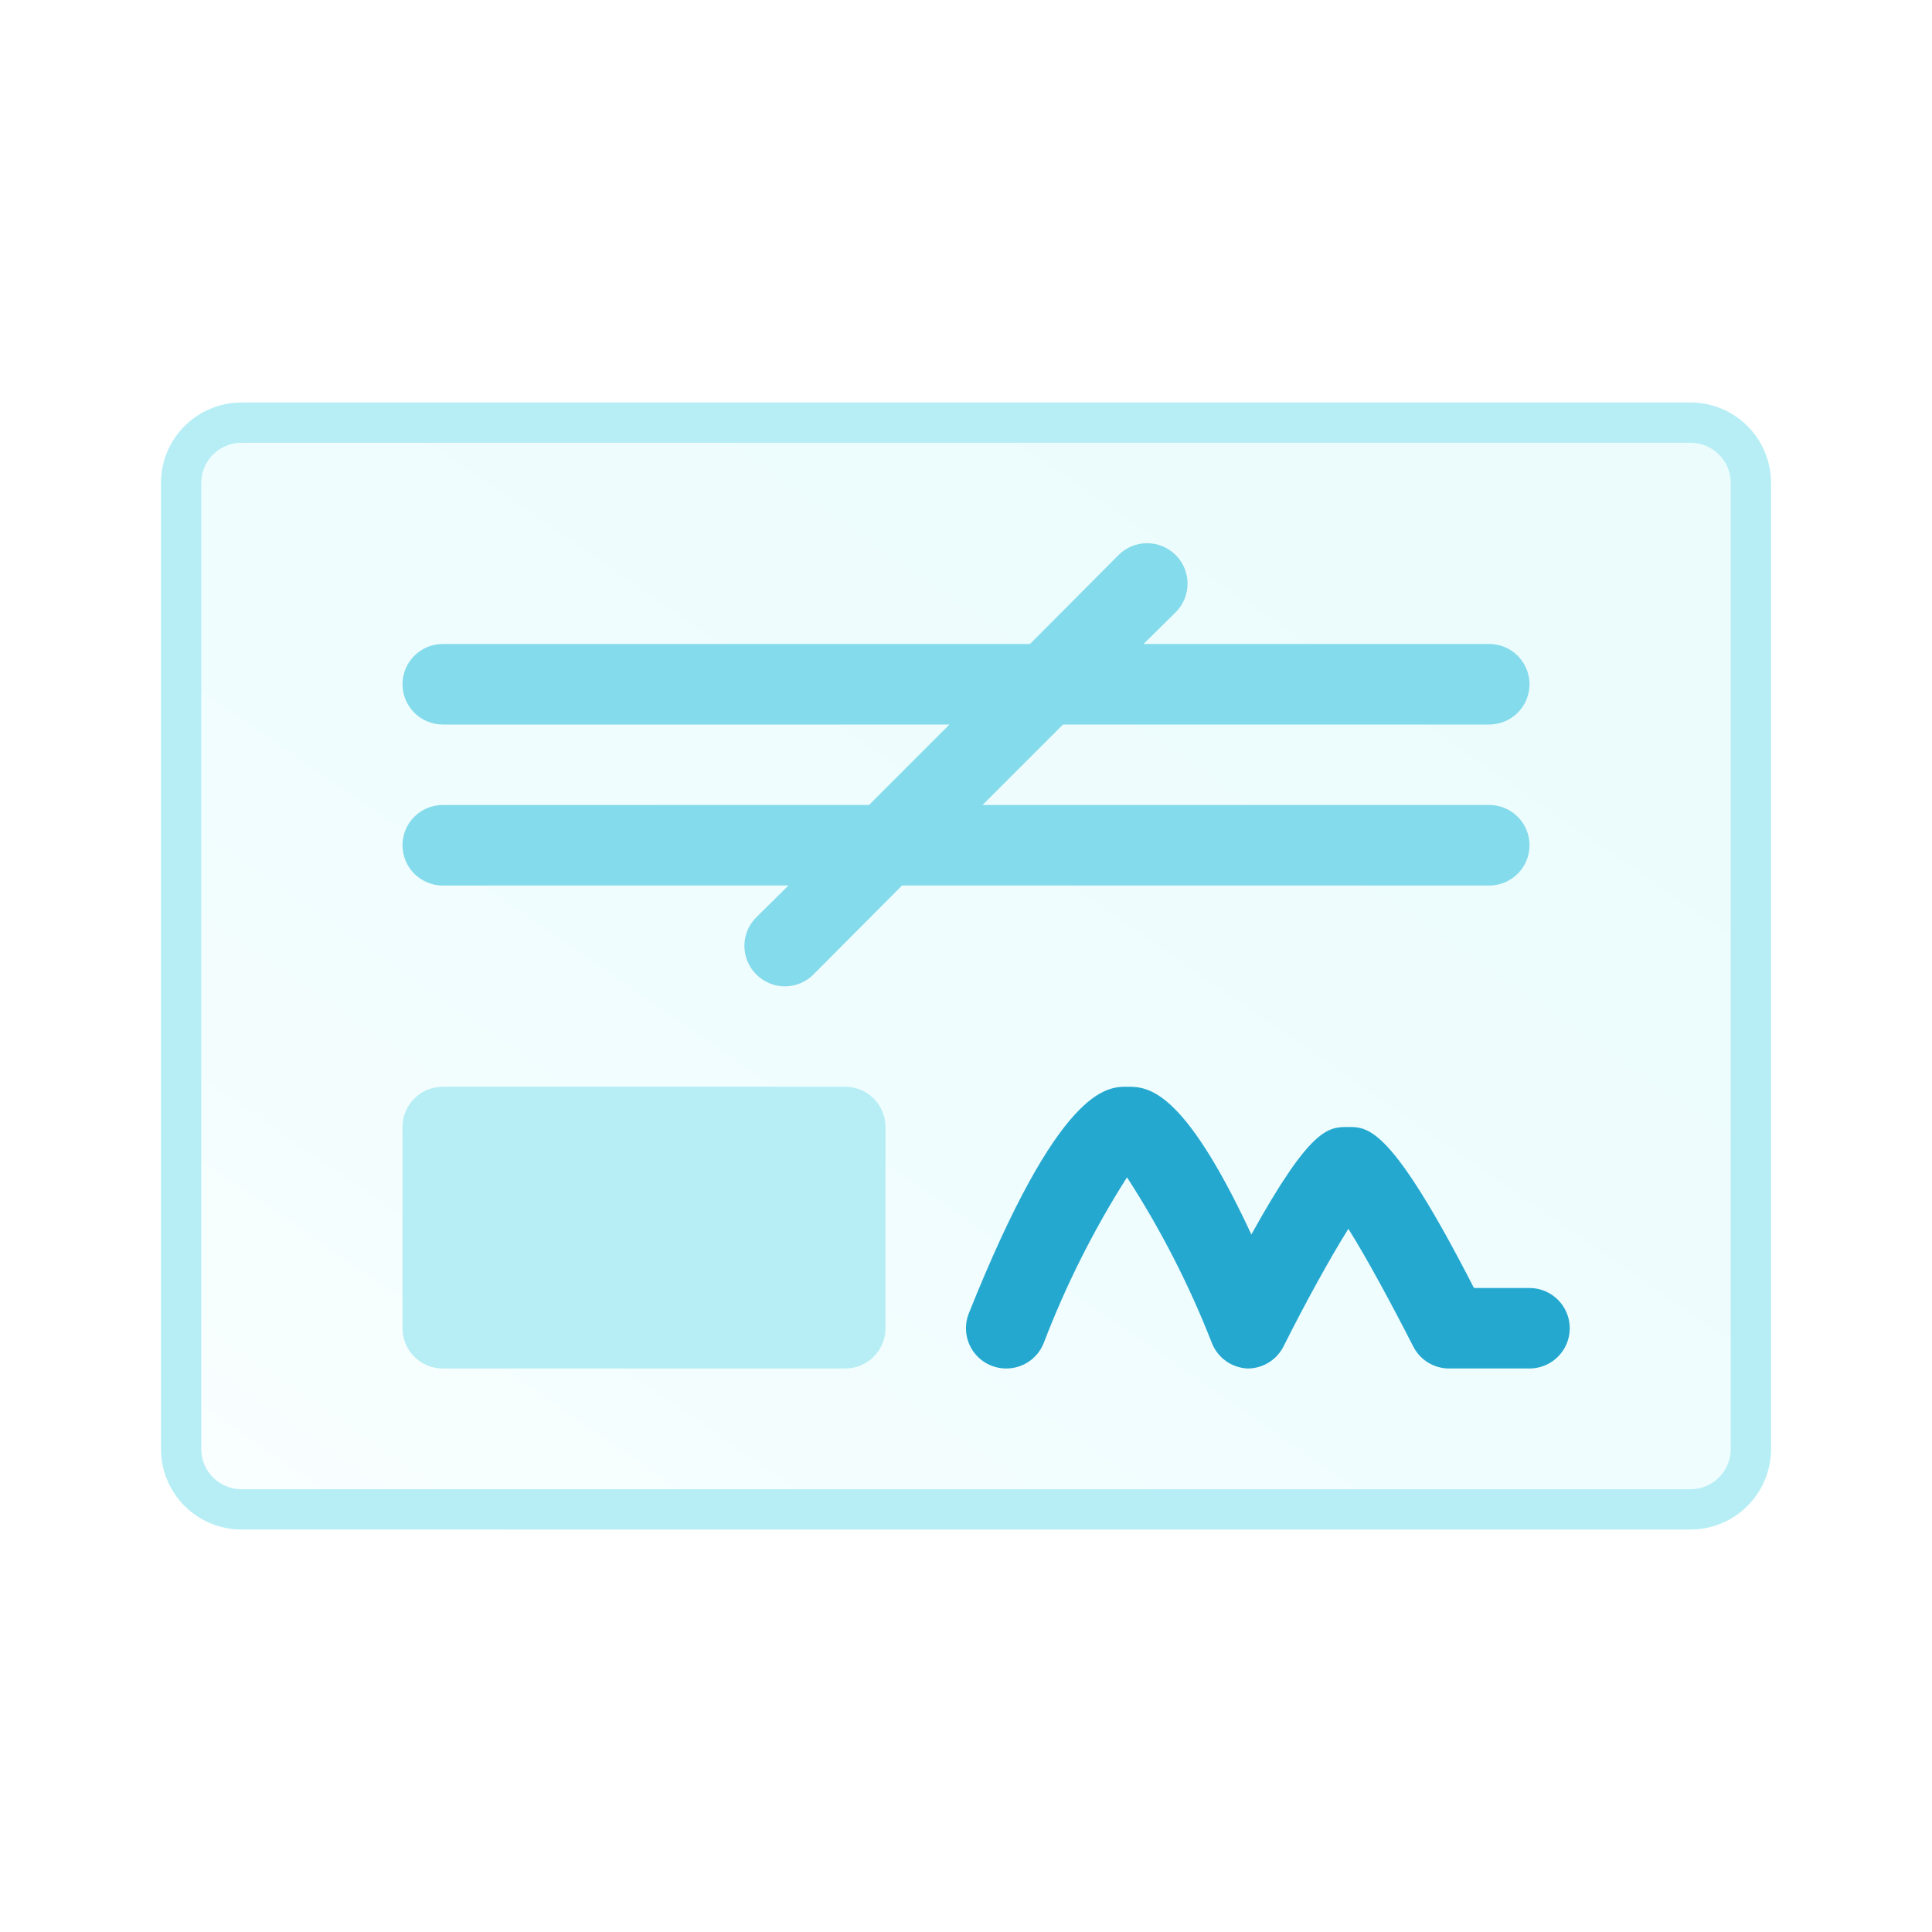
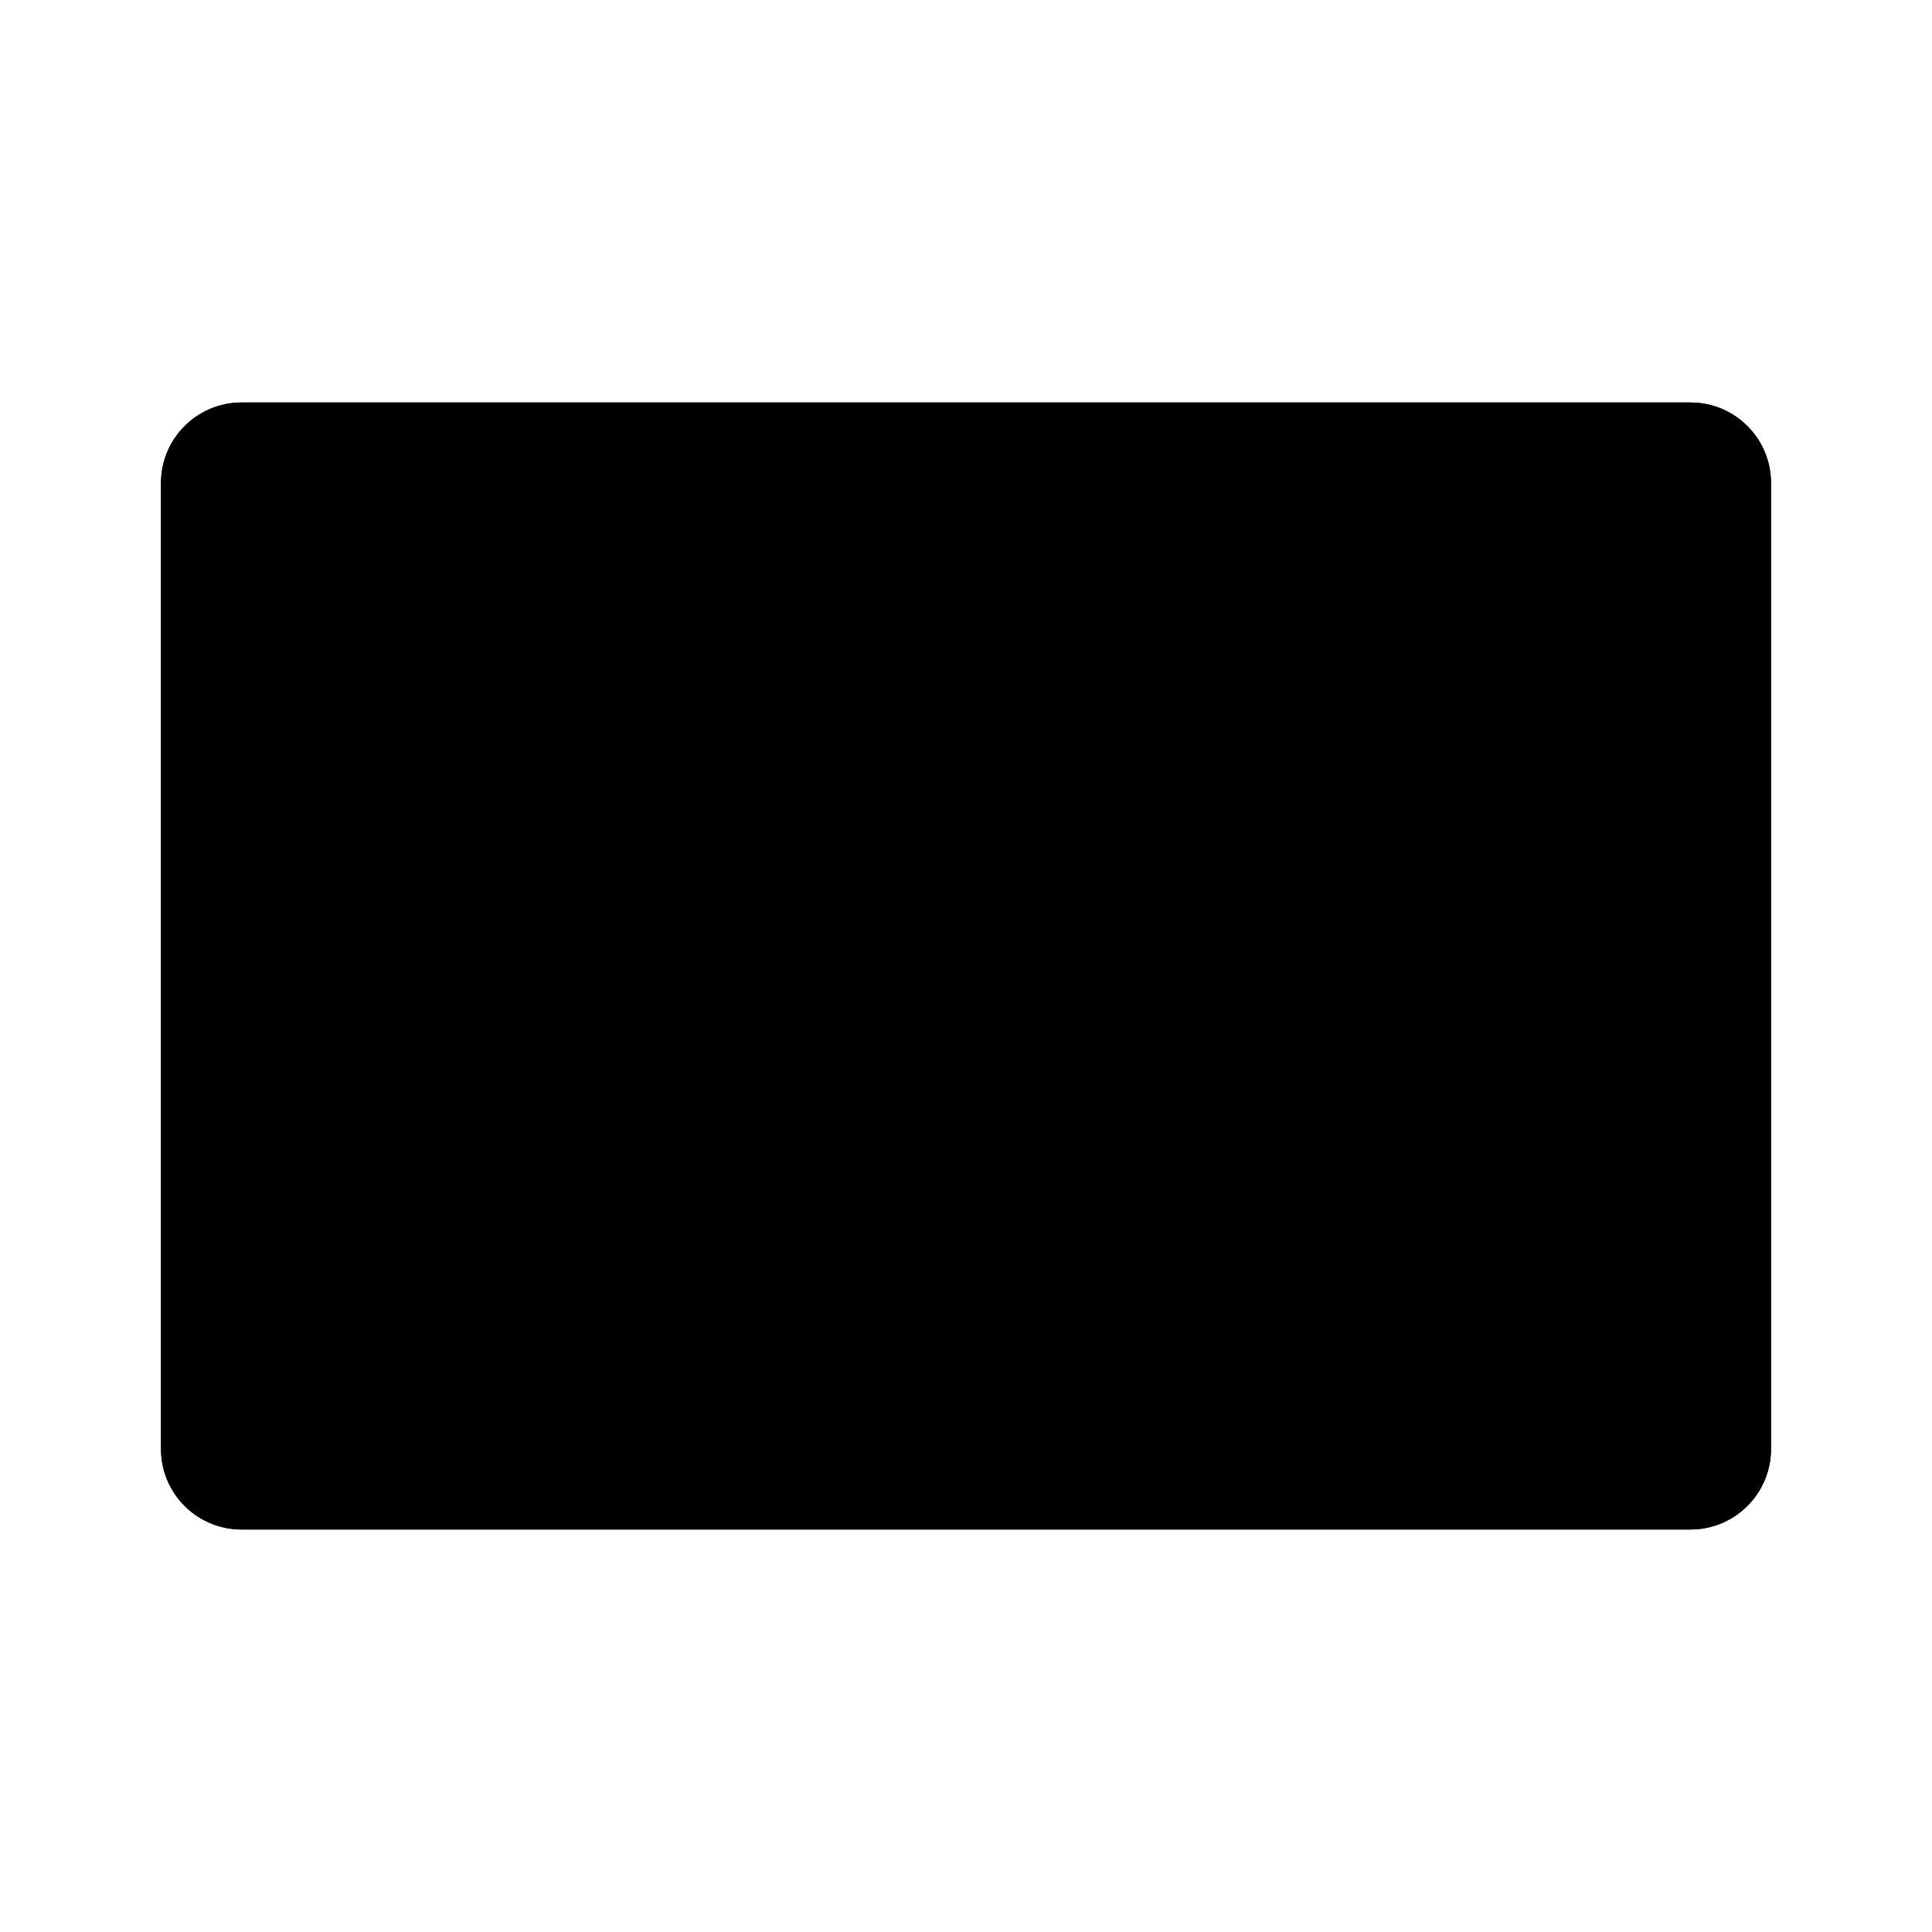
<svg xmlns="http://www.w3.org/2000/svg" viewBox="0 0 48 48">
-   <defs>
-     <linearGradient id="Dégradé_sans_nom_16" x1="2292.74" y1="-1976.73" x2="2258.82" y2="-2010.78" gradientTransform="matrix(-1.14 0 0 .79 2615.83 1607.72)" gradientUnits="userSpaceOnUse">
-       <stop offset="0" stop-color="#fff" />
-       <stop offset=".53" stop-color="#f1fdfe" />
-       <stop offset="1" stop-color="#ecfcfd" />
-     </linearGradient>
-     <style>.cls-3{fill:#b7eef5}</style>
-   </defs>
-   <g id="Icon">
-     <rect x="4" y="10" width="40" height="28" rx="2" fill="url(#Dégradé_sans_nom_16)" />
-     <path class="cls-3" d="M42 11a1 1 0 011 1v24a1 1 0 01-1 1H6a1 1 0 01-1-1V12a1 1 0 011-1h36m0-1H6a2 2 0 00-2 2v24a2 2 0 002 2h36a2 2 0 002-2V12a2 2 0 00-2-2z" />
-     <path d="M37 20H24.41l2-2H37a1 1 0 000-2h-8.59l.8-.79a1 1 0 00-1.42-1.42L25.59 16H11a1 1 0 000 2h12.59l-2 2H11a1 1 0 000 2h8.59l-.8.79a1 1 0 000 1.42 1 1 0 001.42 0l2.2-2.21H37a1 1 0 000-2z" fill="#84dbeb" />
-     <rect class="cls-3" x="10" y="27" width="12" height="7" rx="1" />
-     <path d="M25 34a1 1 0 01-.37-.07 1 1 0 01-.56-1.3C26.32 27 27.5 27 28 27s1.38 0 3.09 3.67C32.57 28 33 28 33.5 28s1.07 0 3.12 4H38a1 1 0 010 2h-2a1 1 0 01-.89-.55c-.51-1-1.15-2.19-1.61-2.92-.46.73-1.1 1.9-1.61 2.92A1 1 0 0131 34a1 1 0 01-.89-.63A23 23 0 0028 29.25a23 23 0 00-2.07 4.12A1 1 0 0125 34zm8-4.16z" fill="#25a8d0" />
-   </g>
+   <rect x="4" y="10" width="40" height="28" rx="2" />
+   <path d="M42 11a1 1 0 011 1v24a1 1 0 01-1 1H6a1 1 0 01-1-1V12a1 1 0 011-1h36m0-1H6a2 2 0 00-2 2v24a2 2 0 002 2h36a2 2 0 002-2V12a2 2 0 00-2-2z" />
+   <path d="M37 20H24.41l2-2H37a1 1 0 000-2h-8.59l.8-.79a1 1 0 00-1.42-1.42L25.59 16H11a1 1 0 000 2h12.59l-2 2H11a1 1 0 000 2h8.59l-.8.79a1 1 0 000 1.42 1 1 0 001.42 0l2.2-2.21H37a1 1 0 000-2z" />
+   <rect x="10" y="27" width="12" height="7" rx="1" />
+   <path d="M25 34a1 1 0 01-.37-.07 1 1 0 01-.56-1.3C26.32 27 27.5 27 28 27s1.38 0 3.09 3.67C32.57 28 33 28 33.5 28s1.07 0 3.12 4H38a1 1 0 010 2h-2a1 1 0 01-.89-.55c-.51-1-1.15-2.19-1.61-2.92-.46.73-1.1 1.9-1.61 2.92A1 1 0 0131 34a1 1 0 01-.89-.63A23 23 0 0028 29.25a23 23 0 00-2.07 4.12A1 1 0 0125 34zm8-4.16z" />
</svg>
